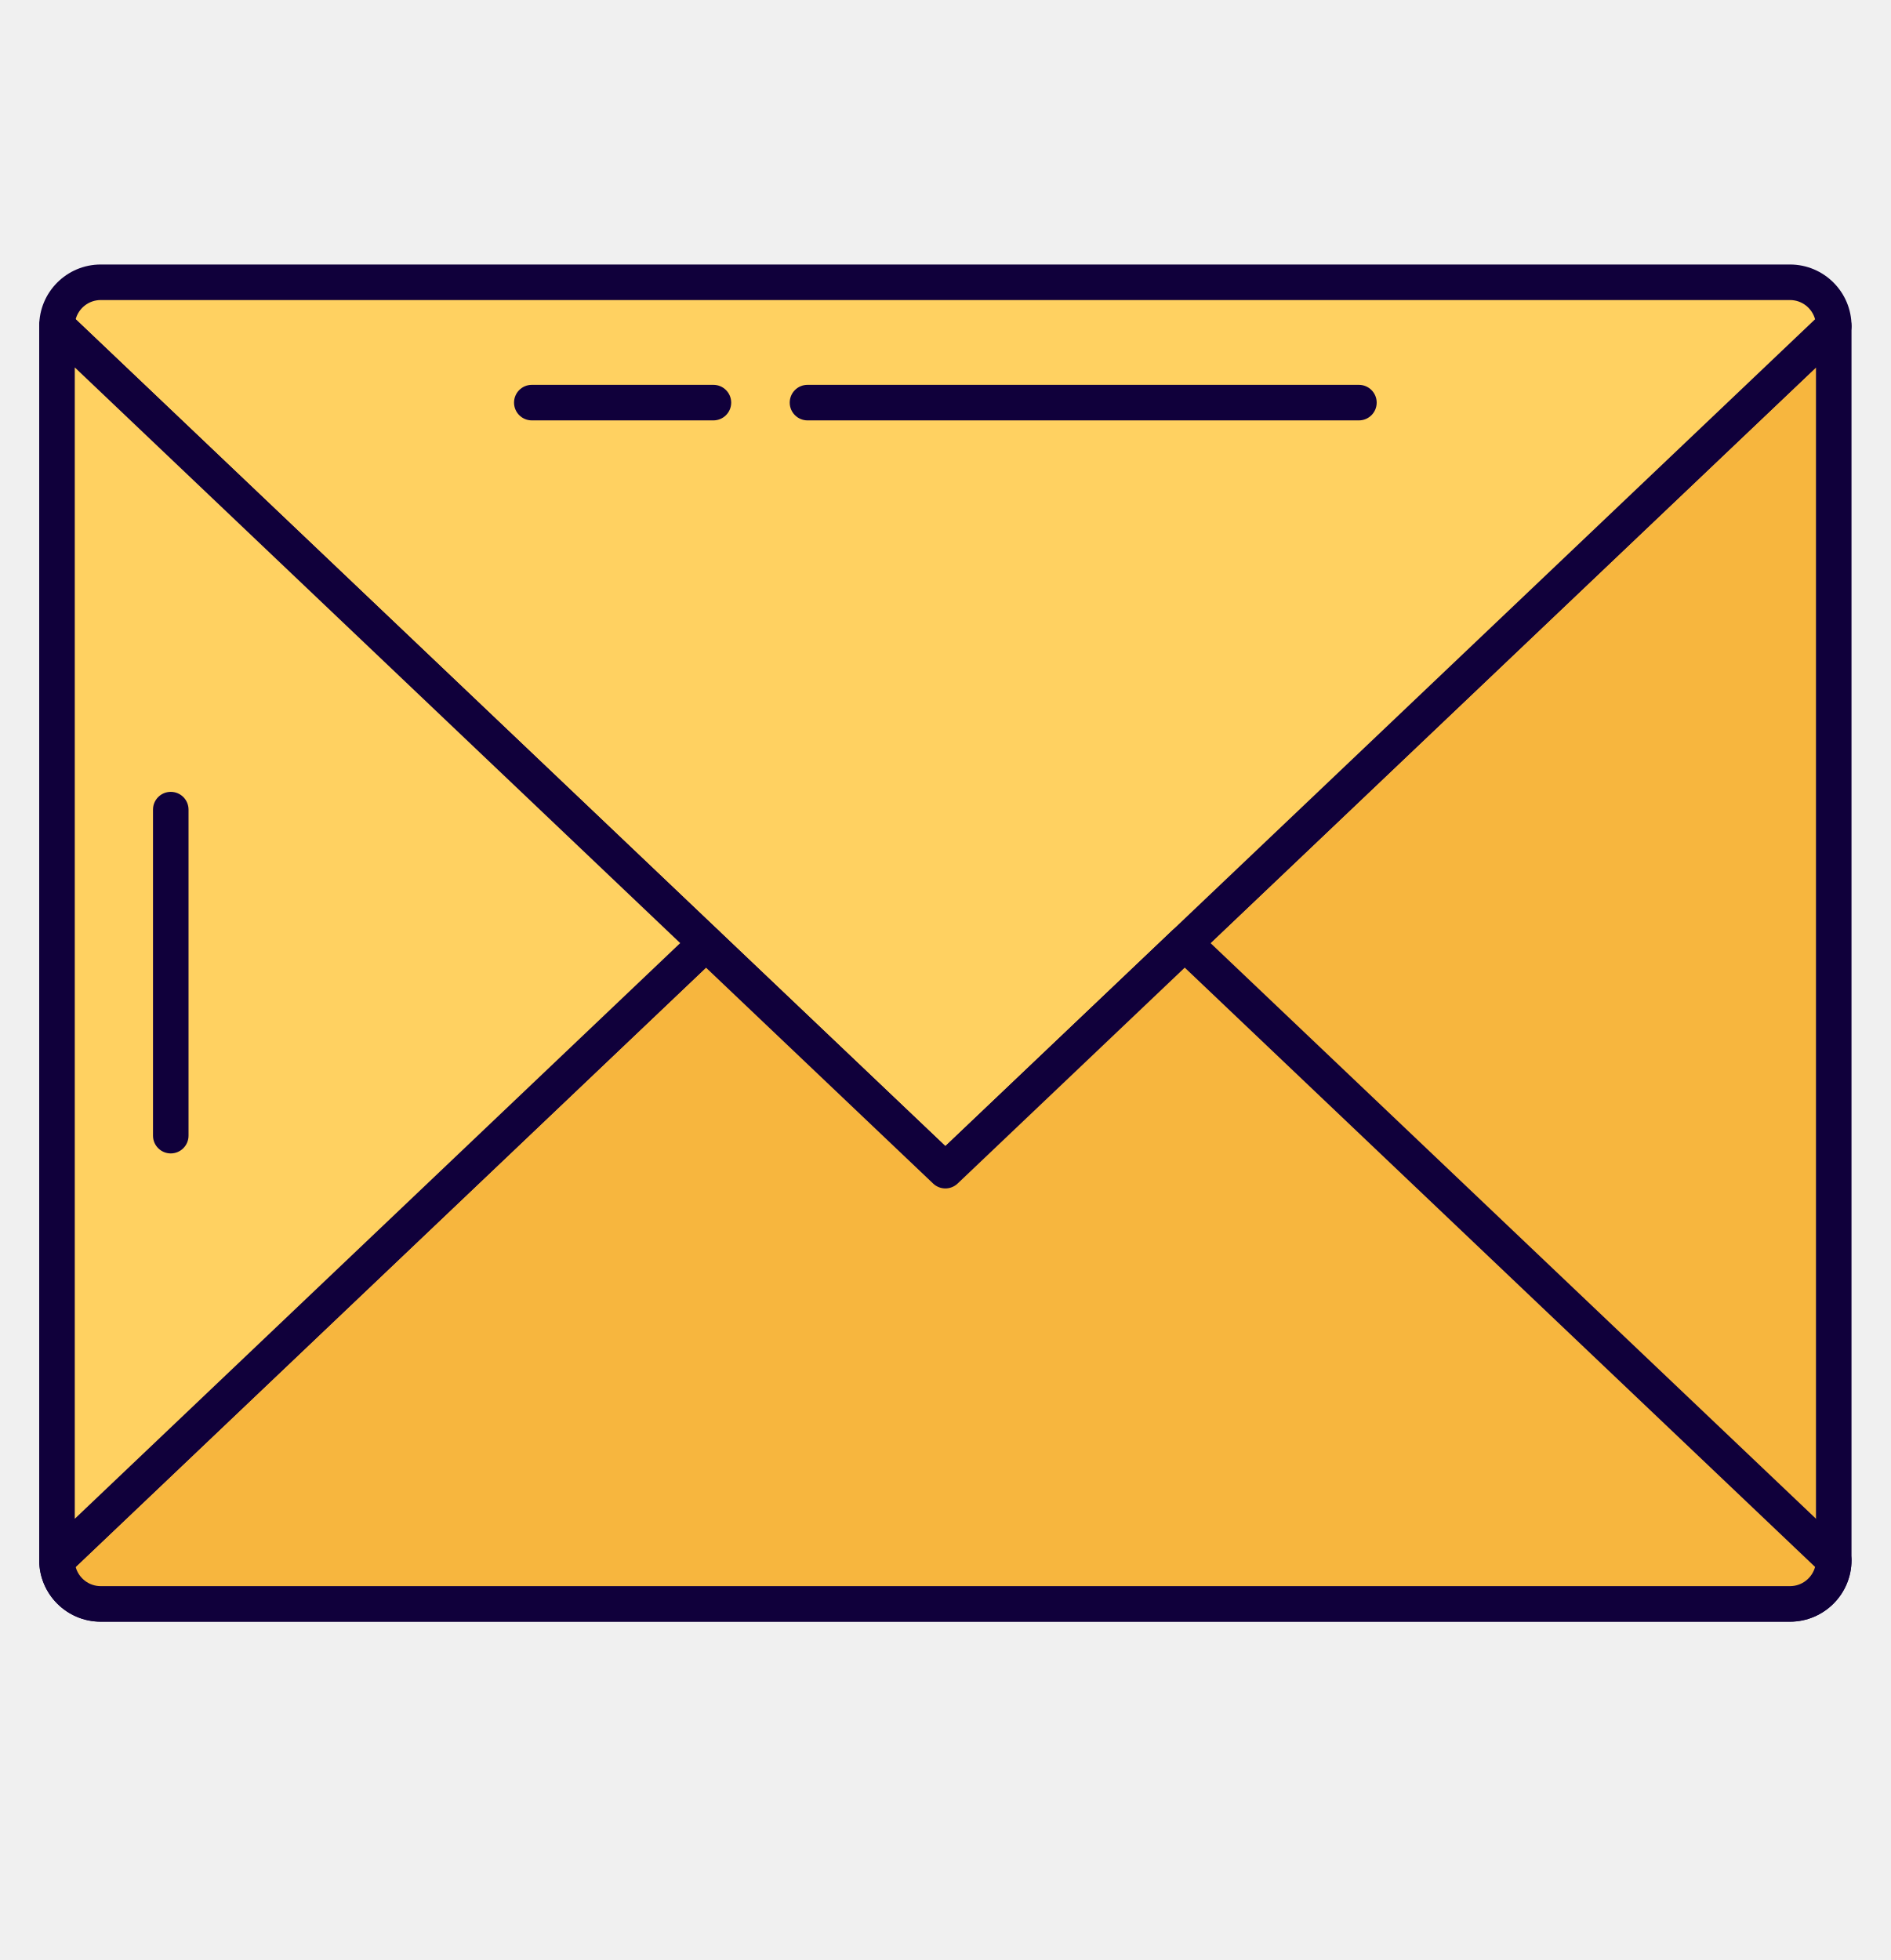
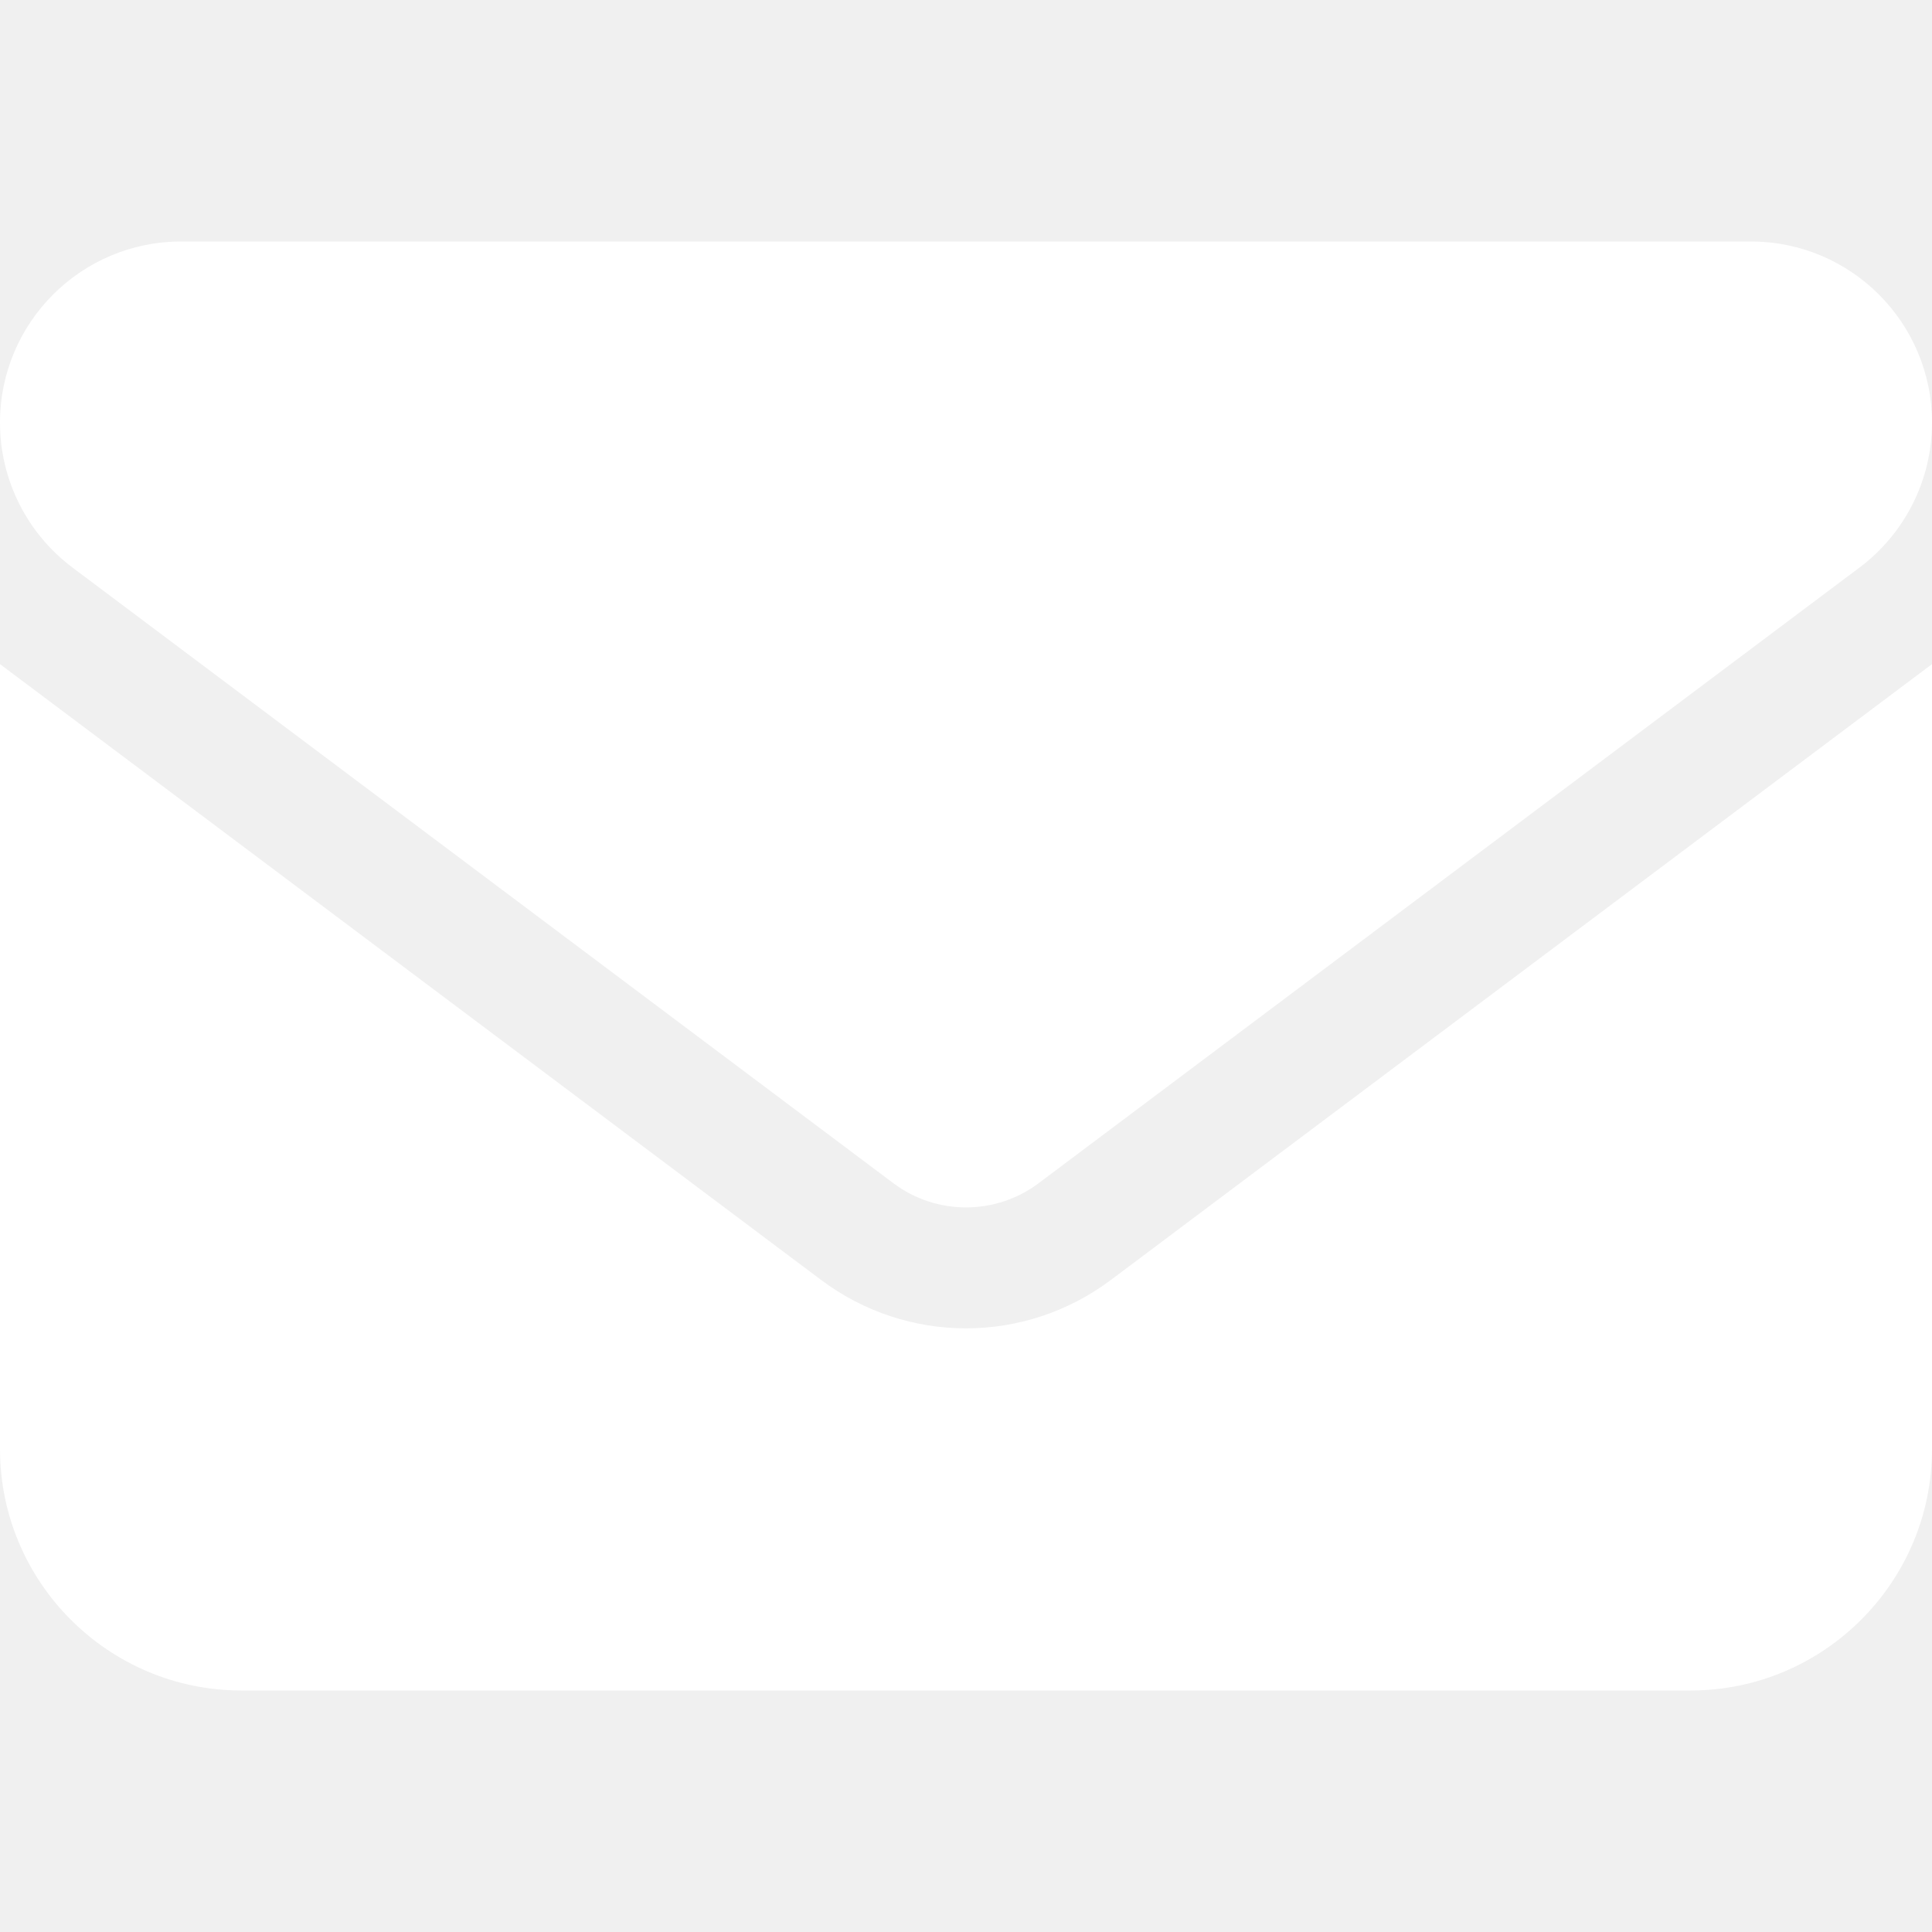
- <svg xmlns="http://www.w3.org/2000/svg" version="1.1" id="Layer_1" x="0px" y="0px" width="212.795px" height="220.59px" viewBox="0 0 212.795 220.59" enable-background="new 0 0 212.795 220.59" xml:space="preserve">
-   <path fill="#F7B63E" d="M206.382,36.693v138.896c0,2.718-2.207,4.924-4.926,4.924H11.338c-2.719,0-4.925-2.206-4.925-4.924V36.693  l73.042,69.448l26.943,25.612l26.941-25.612L206.382,36.693z" />
-   <path fill="#10003B" d="M201.456,182.514H11.338c-3.819,0-6.925-3.106-6.925-6.925V36.694c0-0.8,0.477-1.523,1.211-1.838  c0.736-0.315,1.588-0.163,2.167,0.389l98.606,93.749l98.606-93.749c0.579-0.552,1.432-0.704,2.167-0.389  c0.734,0.315,1.211,1.038,1.211,1.838v138.895C208.382,179.408,205.275,182.514,201.456,182.514 M8.413,41.354v134.234  c0,1.613,1.312,2.925,2.925,2.925h190.118c1.613,0,2.926-1.312,2.926-2.925V41.354l-96.606,91.848c-0.771,0.734-1.984,0.734-2.756,0  L8.413,41.354z" />
-   <path fill="#FFD161" d="M206.382,36.693l-73.043,69.448l-26.941,25.612l-26.943-25.612L6.413,36.693  c0-2.719,2.206-4.925,4.925-4.925h190.118C204.175,31.769,206.382,33.975,206.382,36.693" />
-   <path fill="#10003B" d="M106.398,133.753c-0.496,0-0.993-0.184-1.378-0.551L5.035,38.143c-0.397-0.377-0.622-0.901-0.622-1.449  c0-3.818,3.107-6.925,6.925-6.925h190.118c3.82,0,6.926,3.107,6.926,6.925c0,0.548-0.225,1.072-0.622,1.449l-99.984,95.06  C107.39,133.569,106.894,133.753,106.398,133.753 M8.514,35.931l97.884,93.063l97.883-93.063c-0.337-1.244-1.476-2.162-2.825-2.162  H11.338C9.988,33.769,8.85,34.687,8.514,35.931 M206.382,36.693h0.01H206.382z" />
-   <path fill="#F7B63E" d="M206.382,175.589c0,2.719-2.207,4.925-4.926,4.925H11.338c-2.719,0-4.925-2.206-4.925-4.925l73.042-69.447  l26.943,25.611l26.941-25.611L206.382,175.589z" />
-   <path fill="#10003B" d="M201.456,182.514H11.338c-3.818,0-6.925-3.106-6.925-6.925c0-0.548,0.225-1.072,0.622-1.449l73.042-69.447  c0.772-0.735,1.985-0.735,2.756,0l25.565,24.301l25.563-24.301c0.771-0.735,1.984-0.735,2.756,0l73.043,69.447  c0.398,0.377,0.622,0.901,0.622,1.449C208.382,179.408,205.275,182.514,201.456,182.514 M8.514,176.352  c0.336,1.244,1.475,2.162,2.824,2.162h190.118c1.35,0,2.489-0.918,2.826-2.162l-70.943-67.45l-25.563,24.301  c-0.772,0.734-1.985,0.734-2.756,0l-25.565-24.301L8.514,176.352z" />
-   <polygon fill="#FFD161" points="79.456,106.141 6.416,175.593 6.416,36.69 " />
-   <path fill="#10003B" d="M6.416,177.593c-0.267,0-0.534-0.053-0.788-0.162c-0.735-0.315-1.212-1.038-1.212-1.838V36.69  c0-0.8,0.477-1.523,1.211-1.838c0.736-0.315,1.588-0.162,2.167,0.389l73.04,69.451c0.397,0.377,0.622,0.901,0.622,1.449  c0,0.548-0.225,1.072-0.622,1.449l-73.04,69.452C7.415,177.403,6.919,177.593,6.416,177.593 M8.416,41.351v129.581l68.138-64.791  L8.416,41.351z" />
-   <path fill="#10003B" d="M152.941,47.313h-62.06c-1.104,0-2-0.896-2-2c0-1.104,0.896-2,2-2h62.06c1.104,0,2,0.896,2,2  C154.941,46.418,154.046,47.313,152.941,47.313" />
-   <path fill="#10003B" d="M80.293,47.313h-20.44c-1.105,0-2-0.896-2-2c0-1.104,0.895-2,2-2h20.44c1.104,0,2,0.896,2,2  C82.293,46.418,81.397,47.313,80.293,47.313" />
-   <path fill="#10003B" d="M19.219,129.813c-1.104,0-2-0.896-2-2V91.12c0-1.105,0.896-2,2-2s2,0.895,2,2v36.693  C21.219,128.917,20.323,129.813,19.219,129.813" />
+ <svg xmlns="http://www.w3.org/2000/svg" height="0.75em" viewBox="0 0 512 512">
+   <style>svg{fill:#ffffff}</style>
+   <path d="M48 64C21.5 64 0 85.5 0 112c0 15.1 7.1 29.3 19.2 38.4L236.8 313.6c11.4 8.5 27 8.5 38.4 0L492.8 150.4c12.1-9.1 19.2-23.3 19.2-38.4c0-26.5-21.5-48-48-48H48zM0 176V384c0 35.3 28.7 64 64 64H448c35.3 0 64-28.7 64-64V176L294.4 339.2c-22.8 17.1-54 17.1-76.8 0L0 176z" />
</svg>
